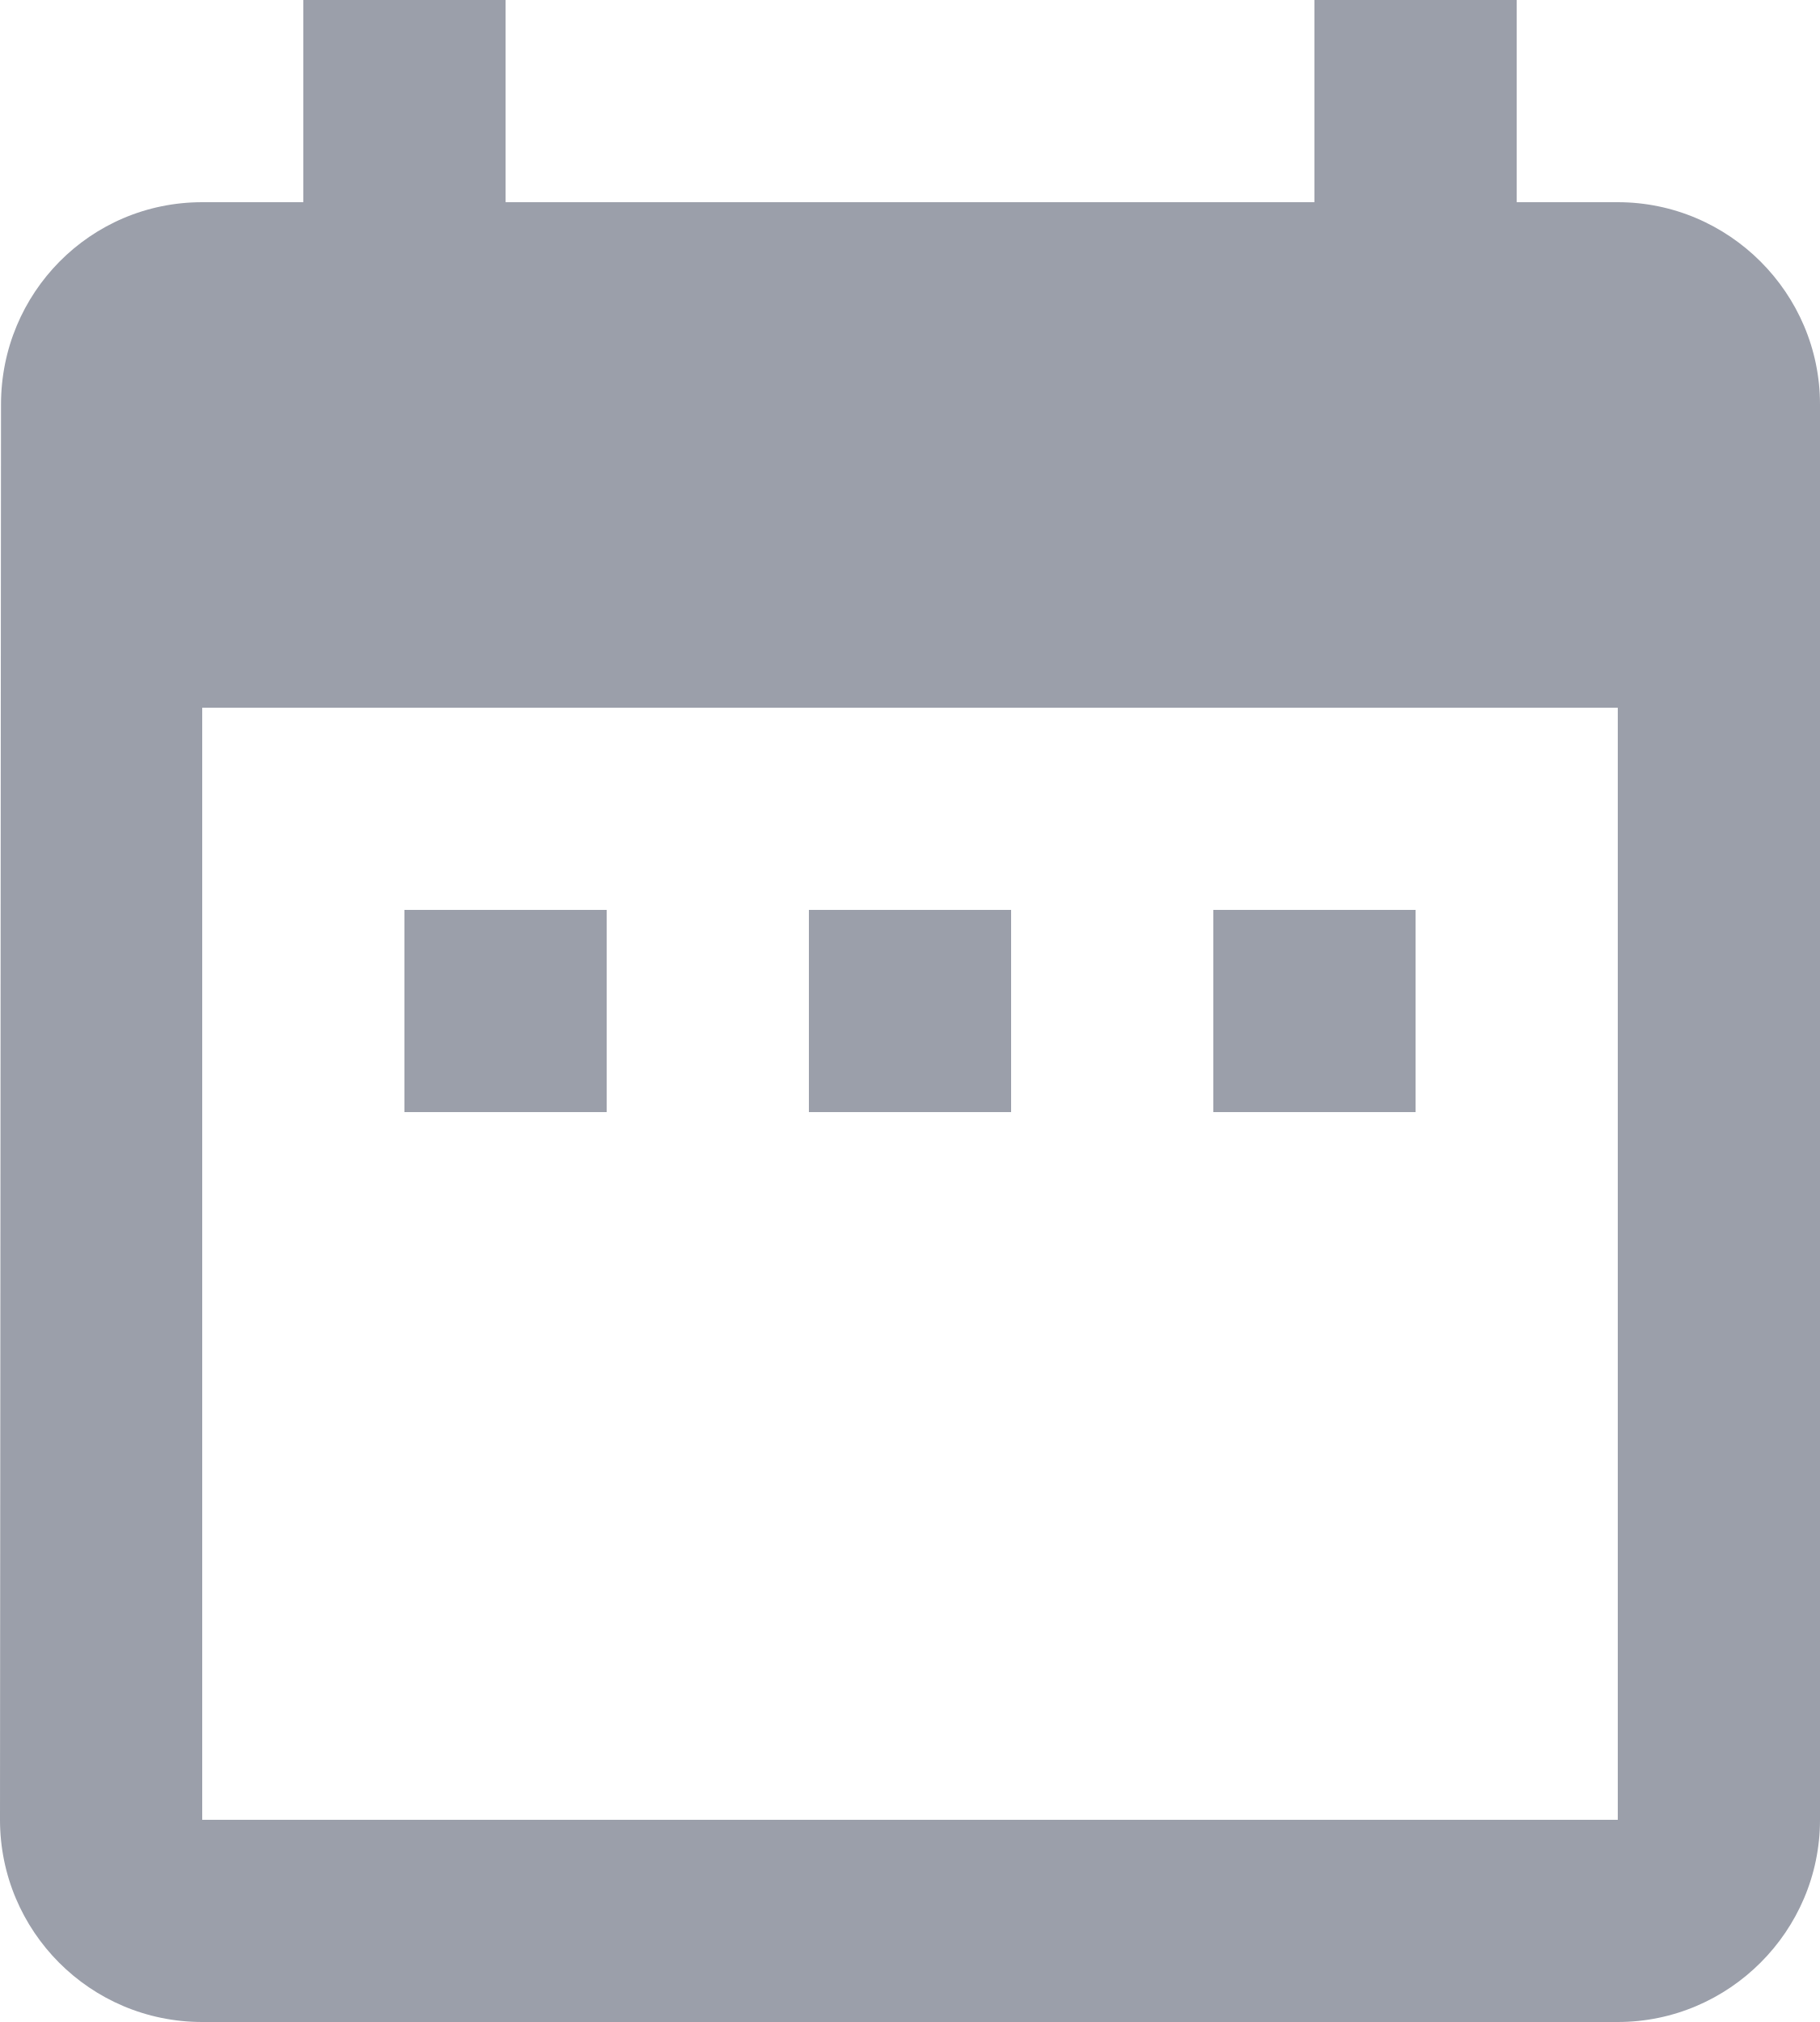
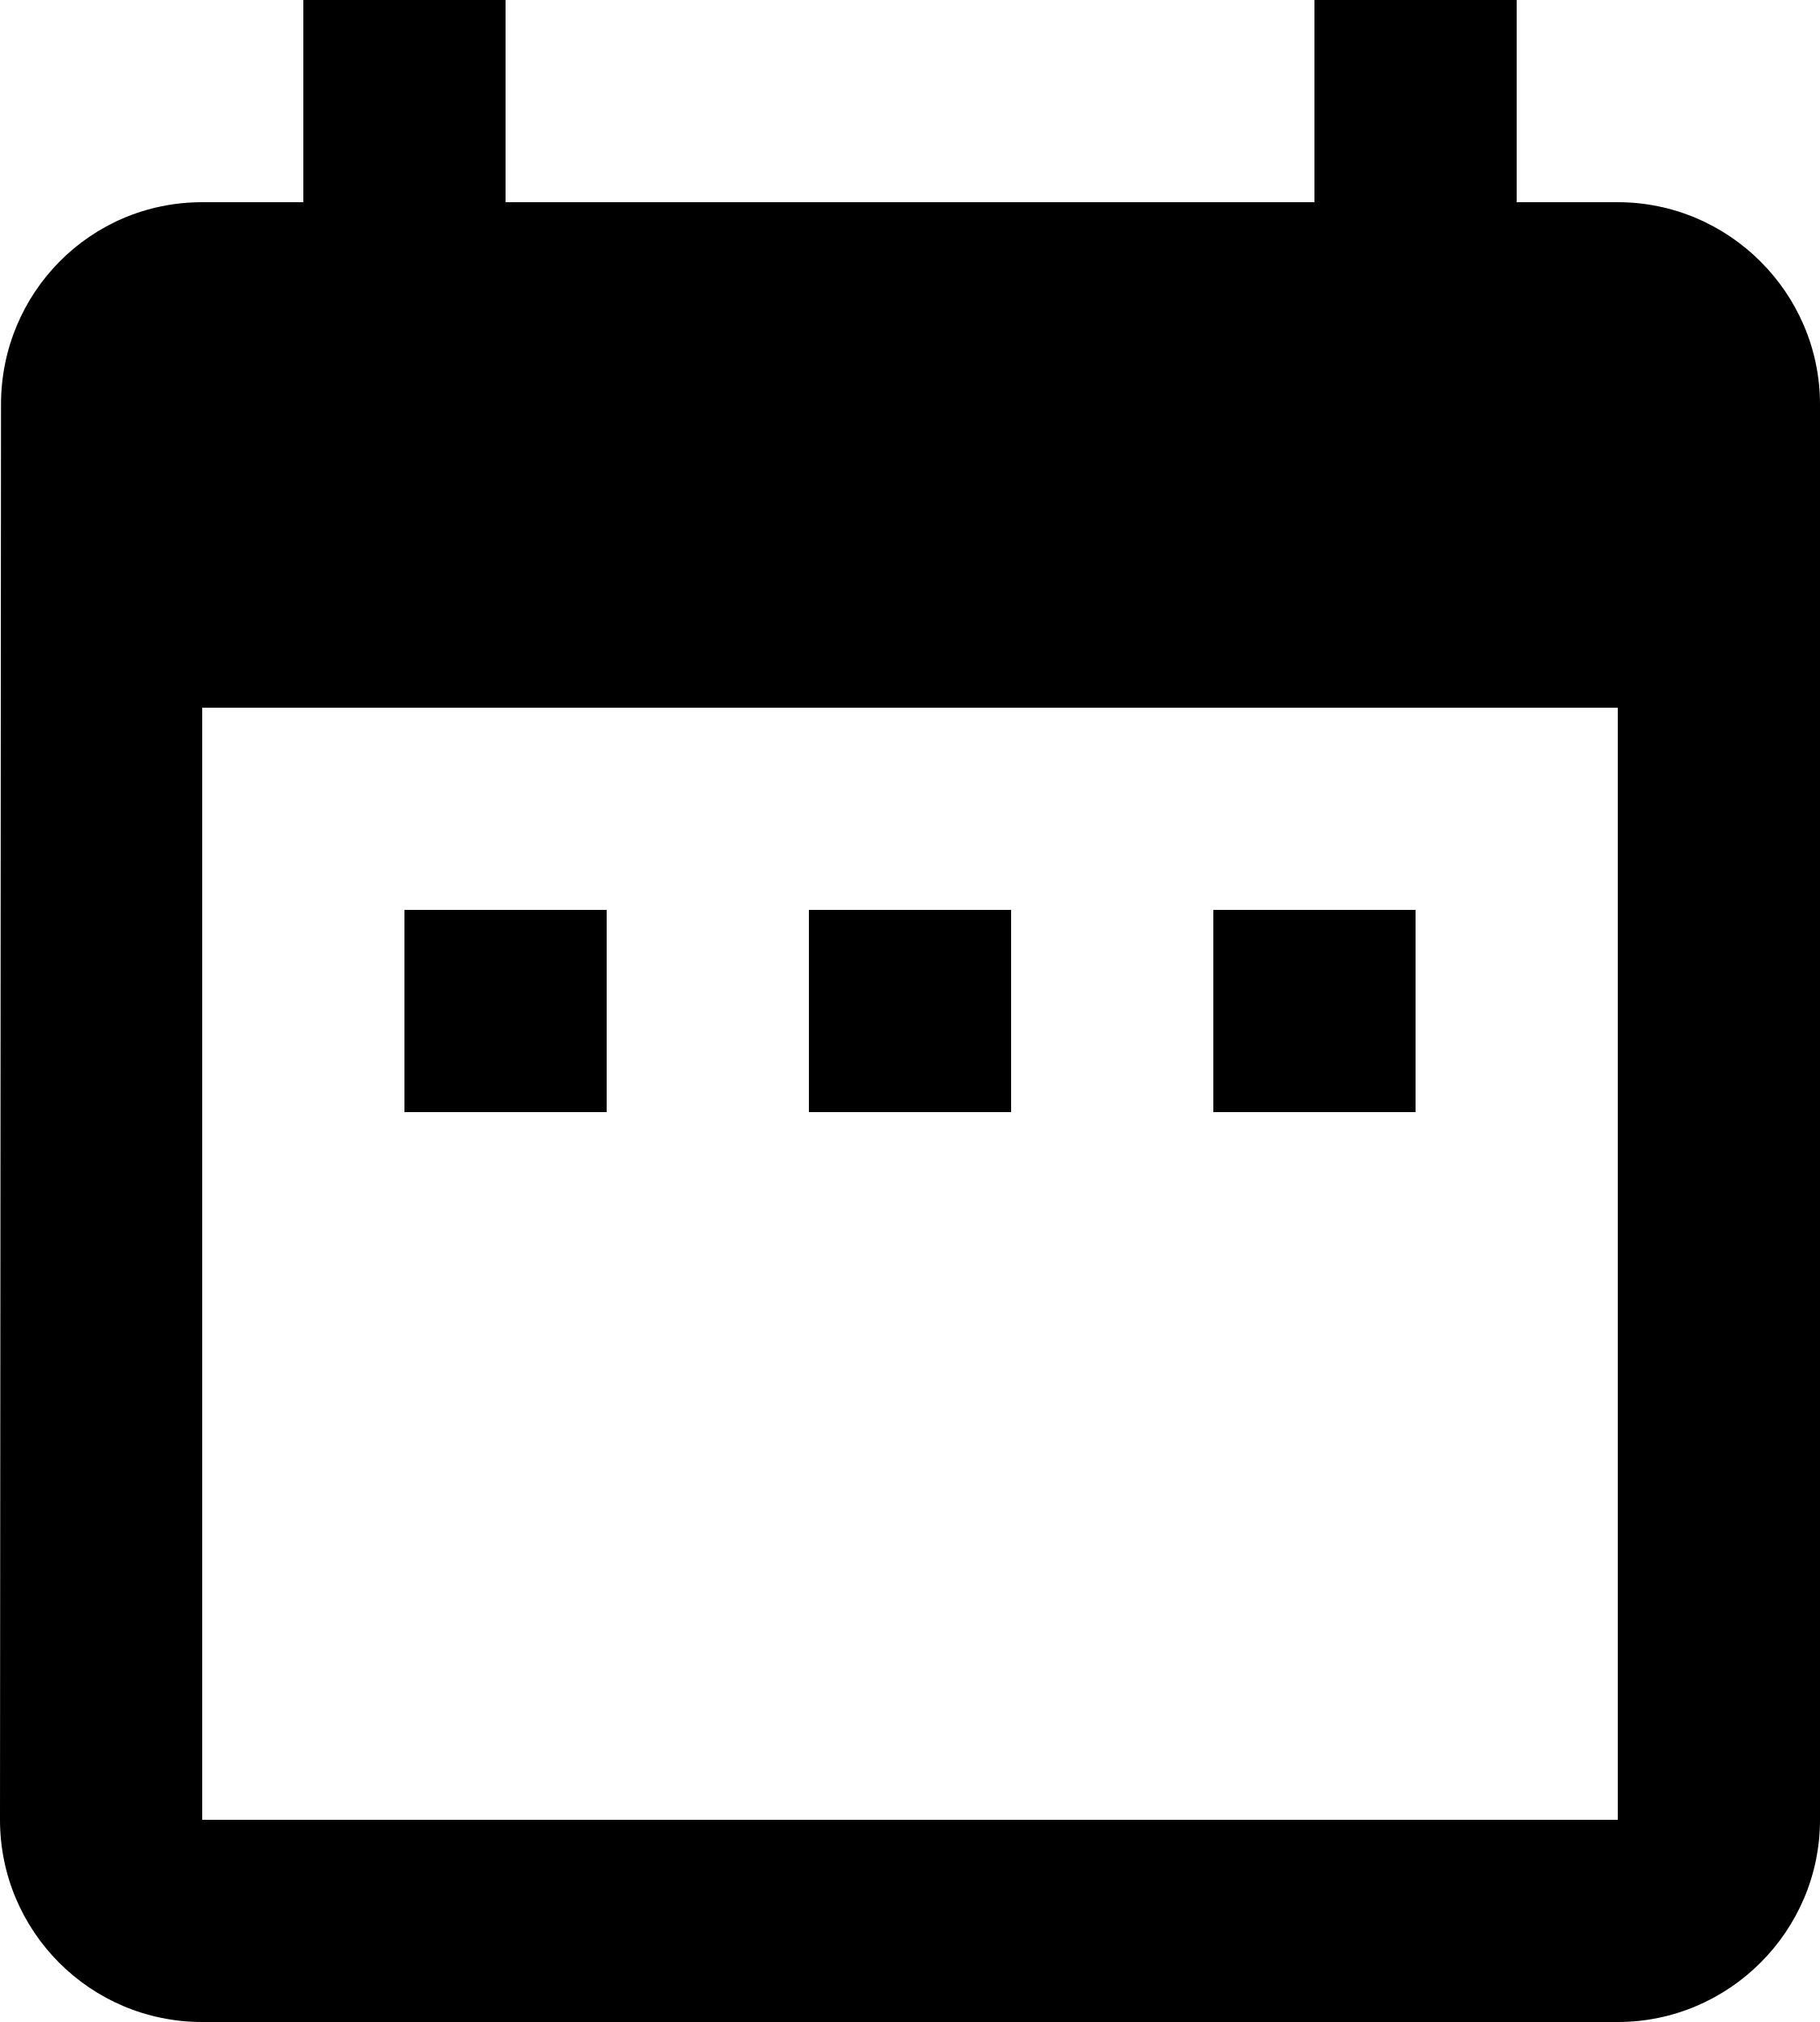
- <svg xmlns="http://www.w3.org/2000/svg" viewBox="0 0 18 20" fill="none">
-   <path d="M14 9H12V11H14V9Z" fill="#9B9FAA" />
-   <path d="M10 9H8V11H10V9Z" fill="#9B9FAA" />
-   <path d="M6 9H4V11H6V9Z" fill="#9B9FAA" />
-   <path d="M16 2H15V0H13V2H5V0H3V2H2C0.89 2 0.01 2.9 0.01 4L0 18C0 19.1 0.89 20 2 20H16C17.1 20 18 19.1 18 18V4C18 2.9 17.1 2 16 2ZM16 18H2V7H16V18Z" fill="#9B9FAA" />
+ <svg xmlns="http://www.w3.org/2000/svg" viewBox="0 0 18 20">
+   <path d="M14 9H12V11H14V9Z" />
+   <path d="M10 9H8V11H10V9Z" />
+   <path d="M6 9H4V11H6V9Z" />
+   <path d="M16 2H15V0H13V2H5V0H3V2H2C0.89 2 0.01 2.9 0.01 4L0 18C0 19.1 0.89 20 2 20H16C17.1 20 18 19.1 18 18V4C18 2.9 17.1 2 16 2ZM16 18H2V7H16V18Z" />
</svg>
